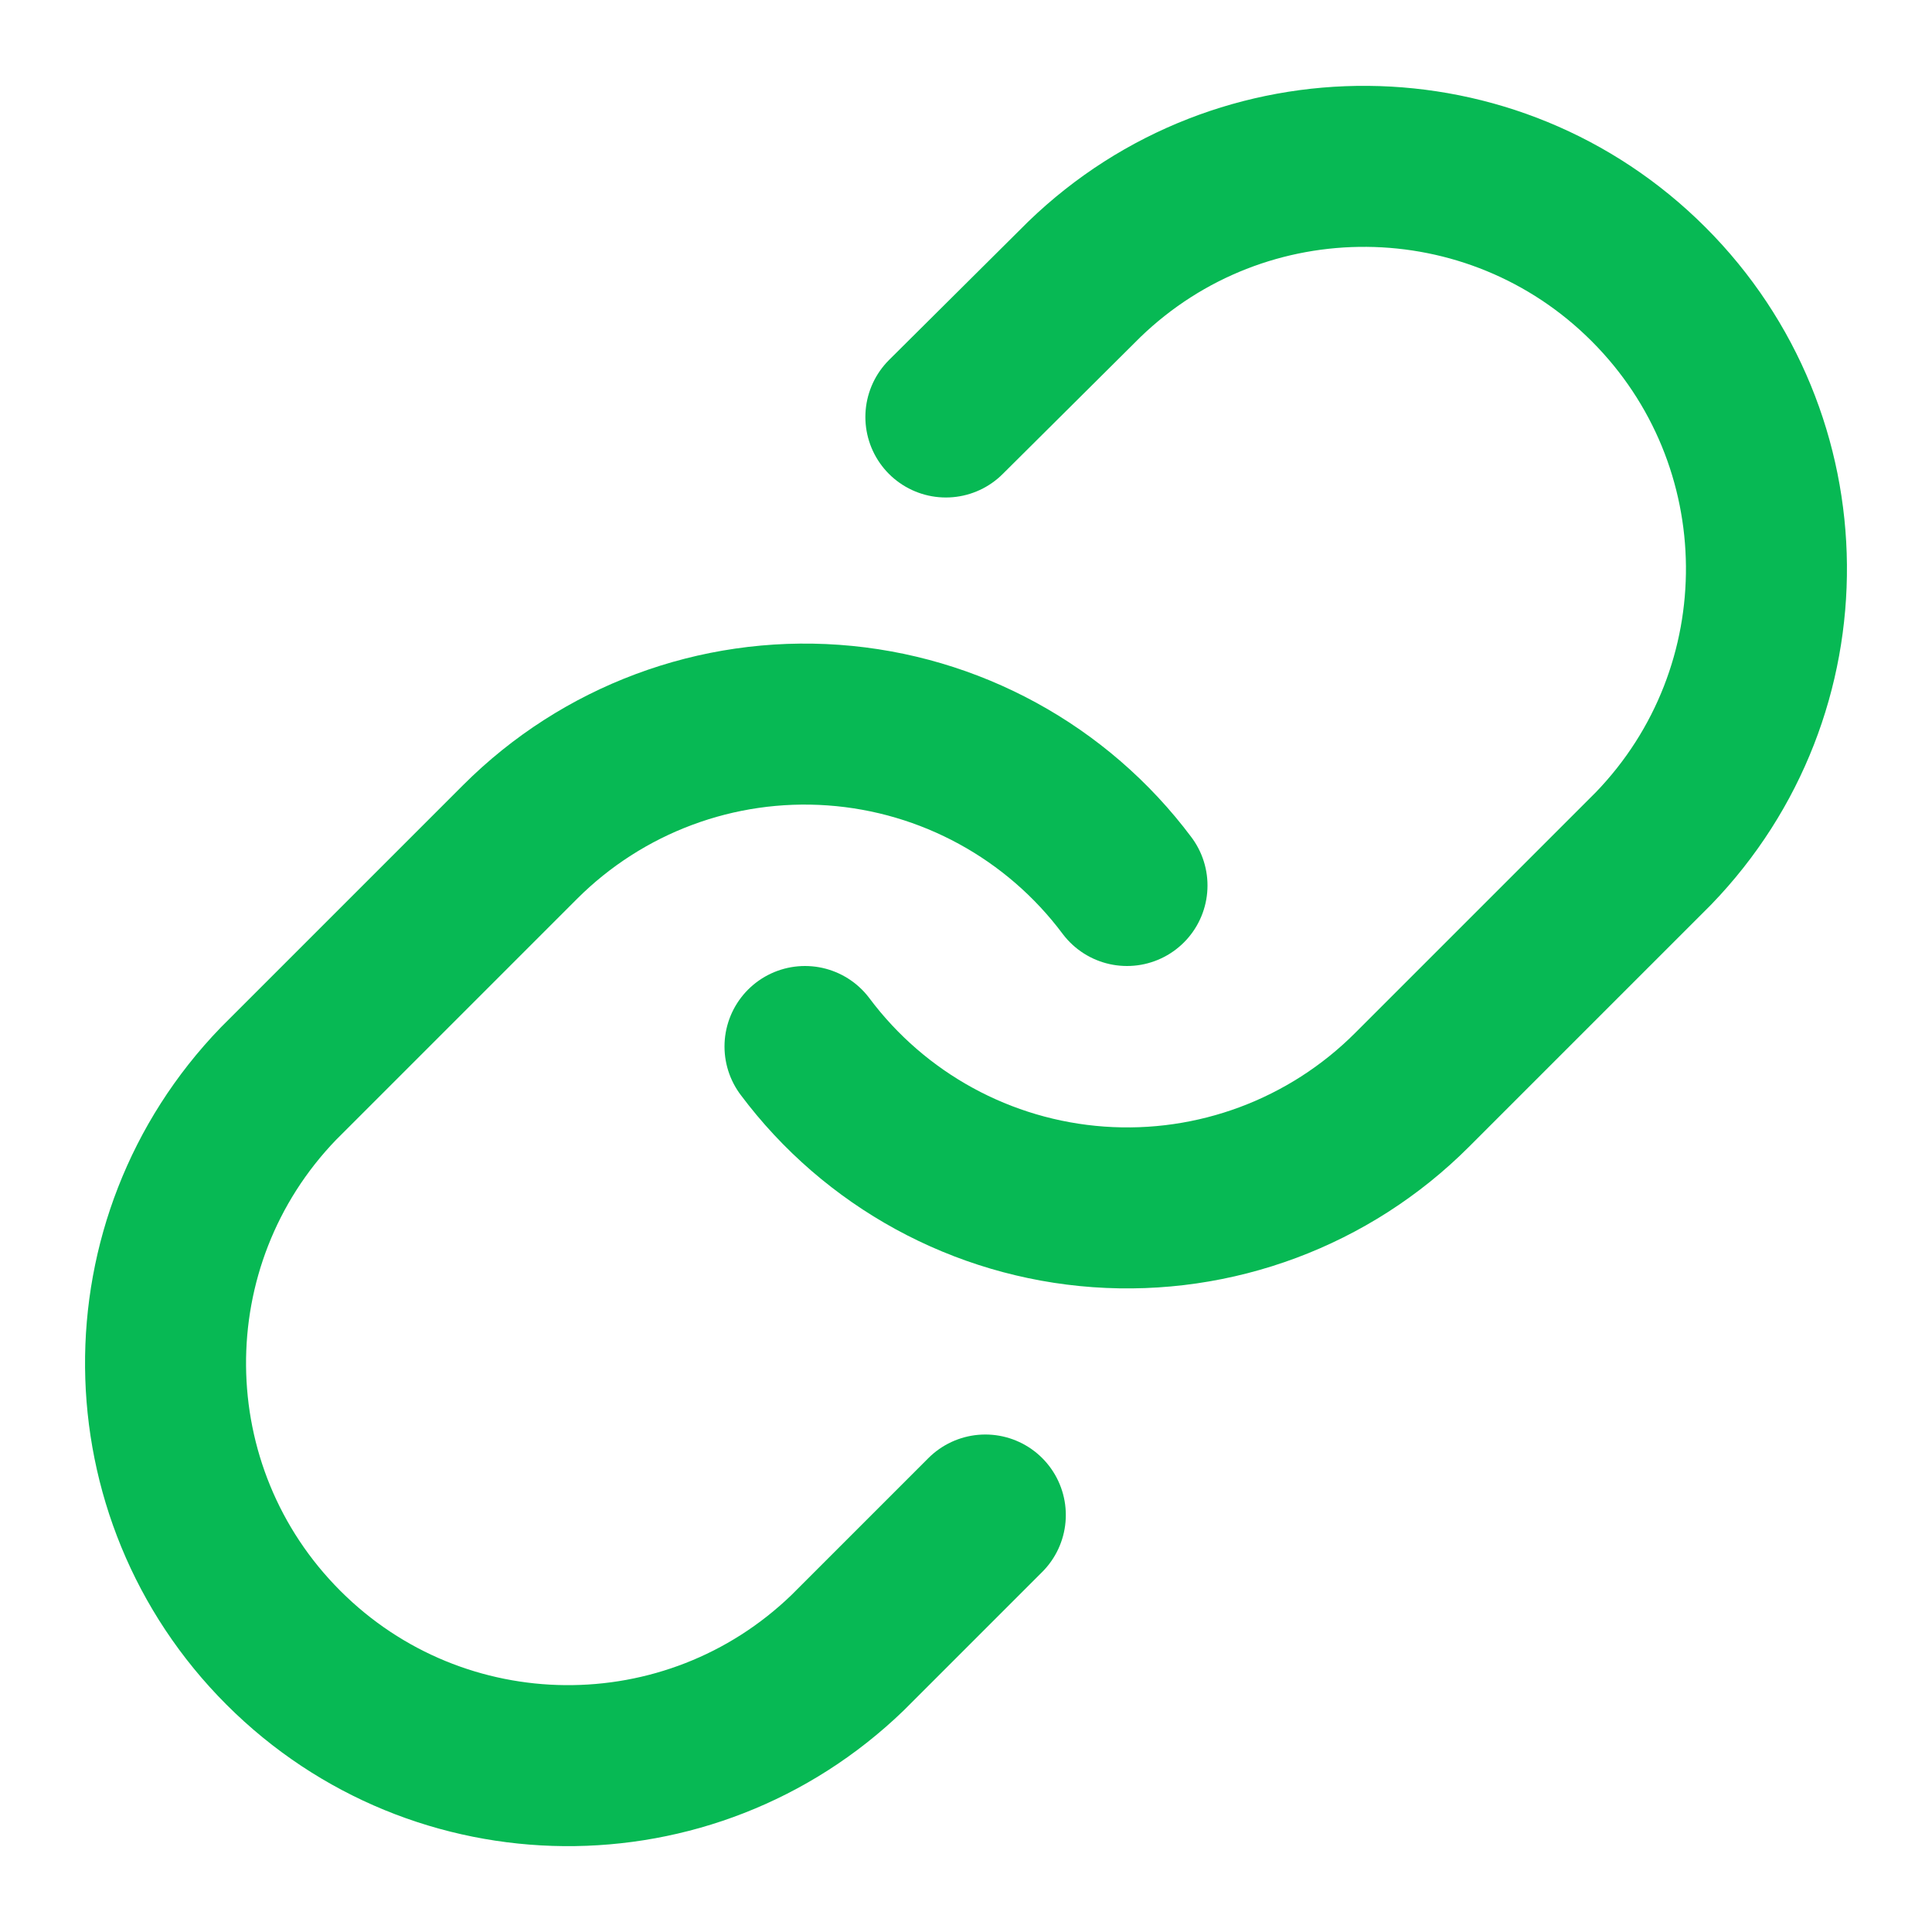
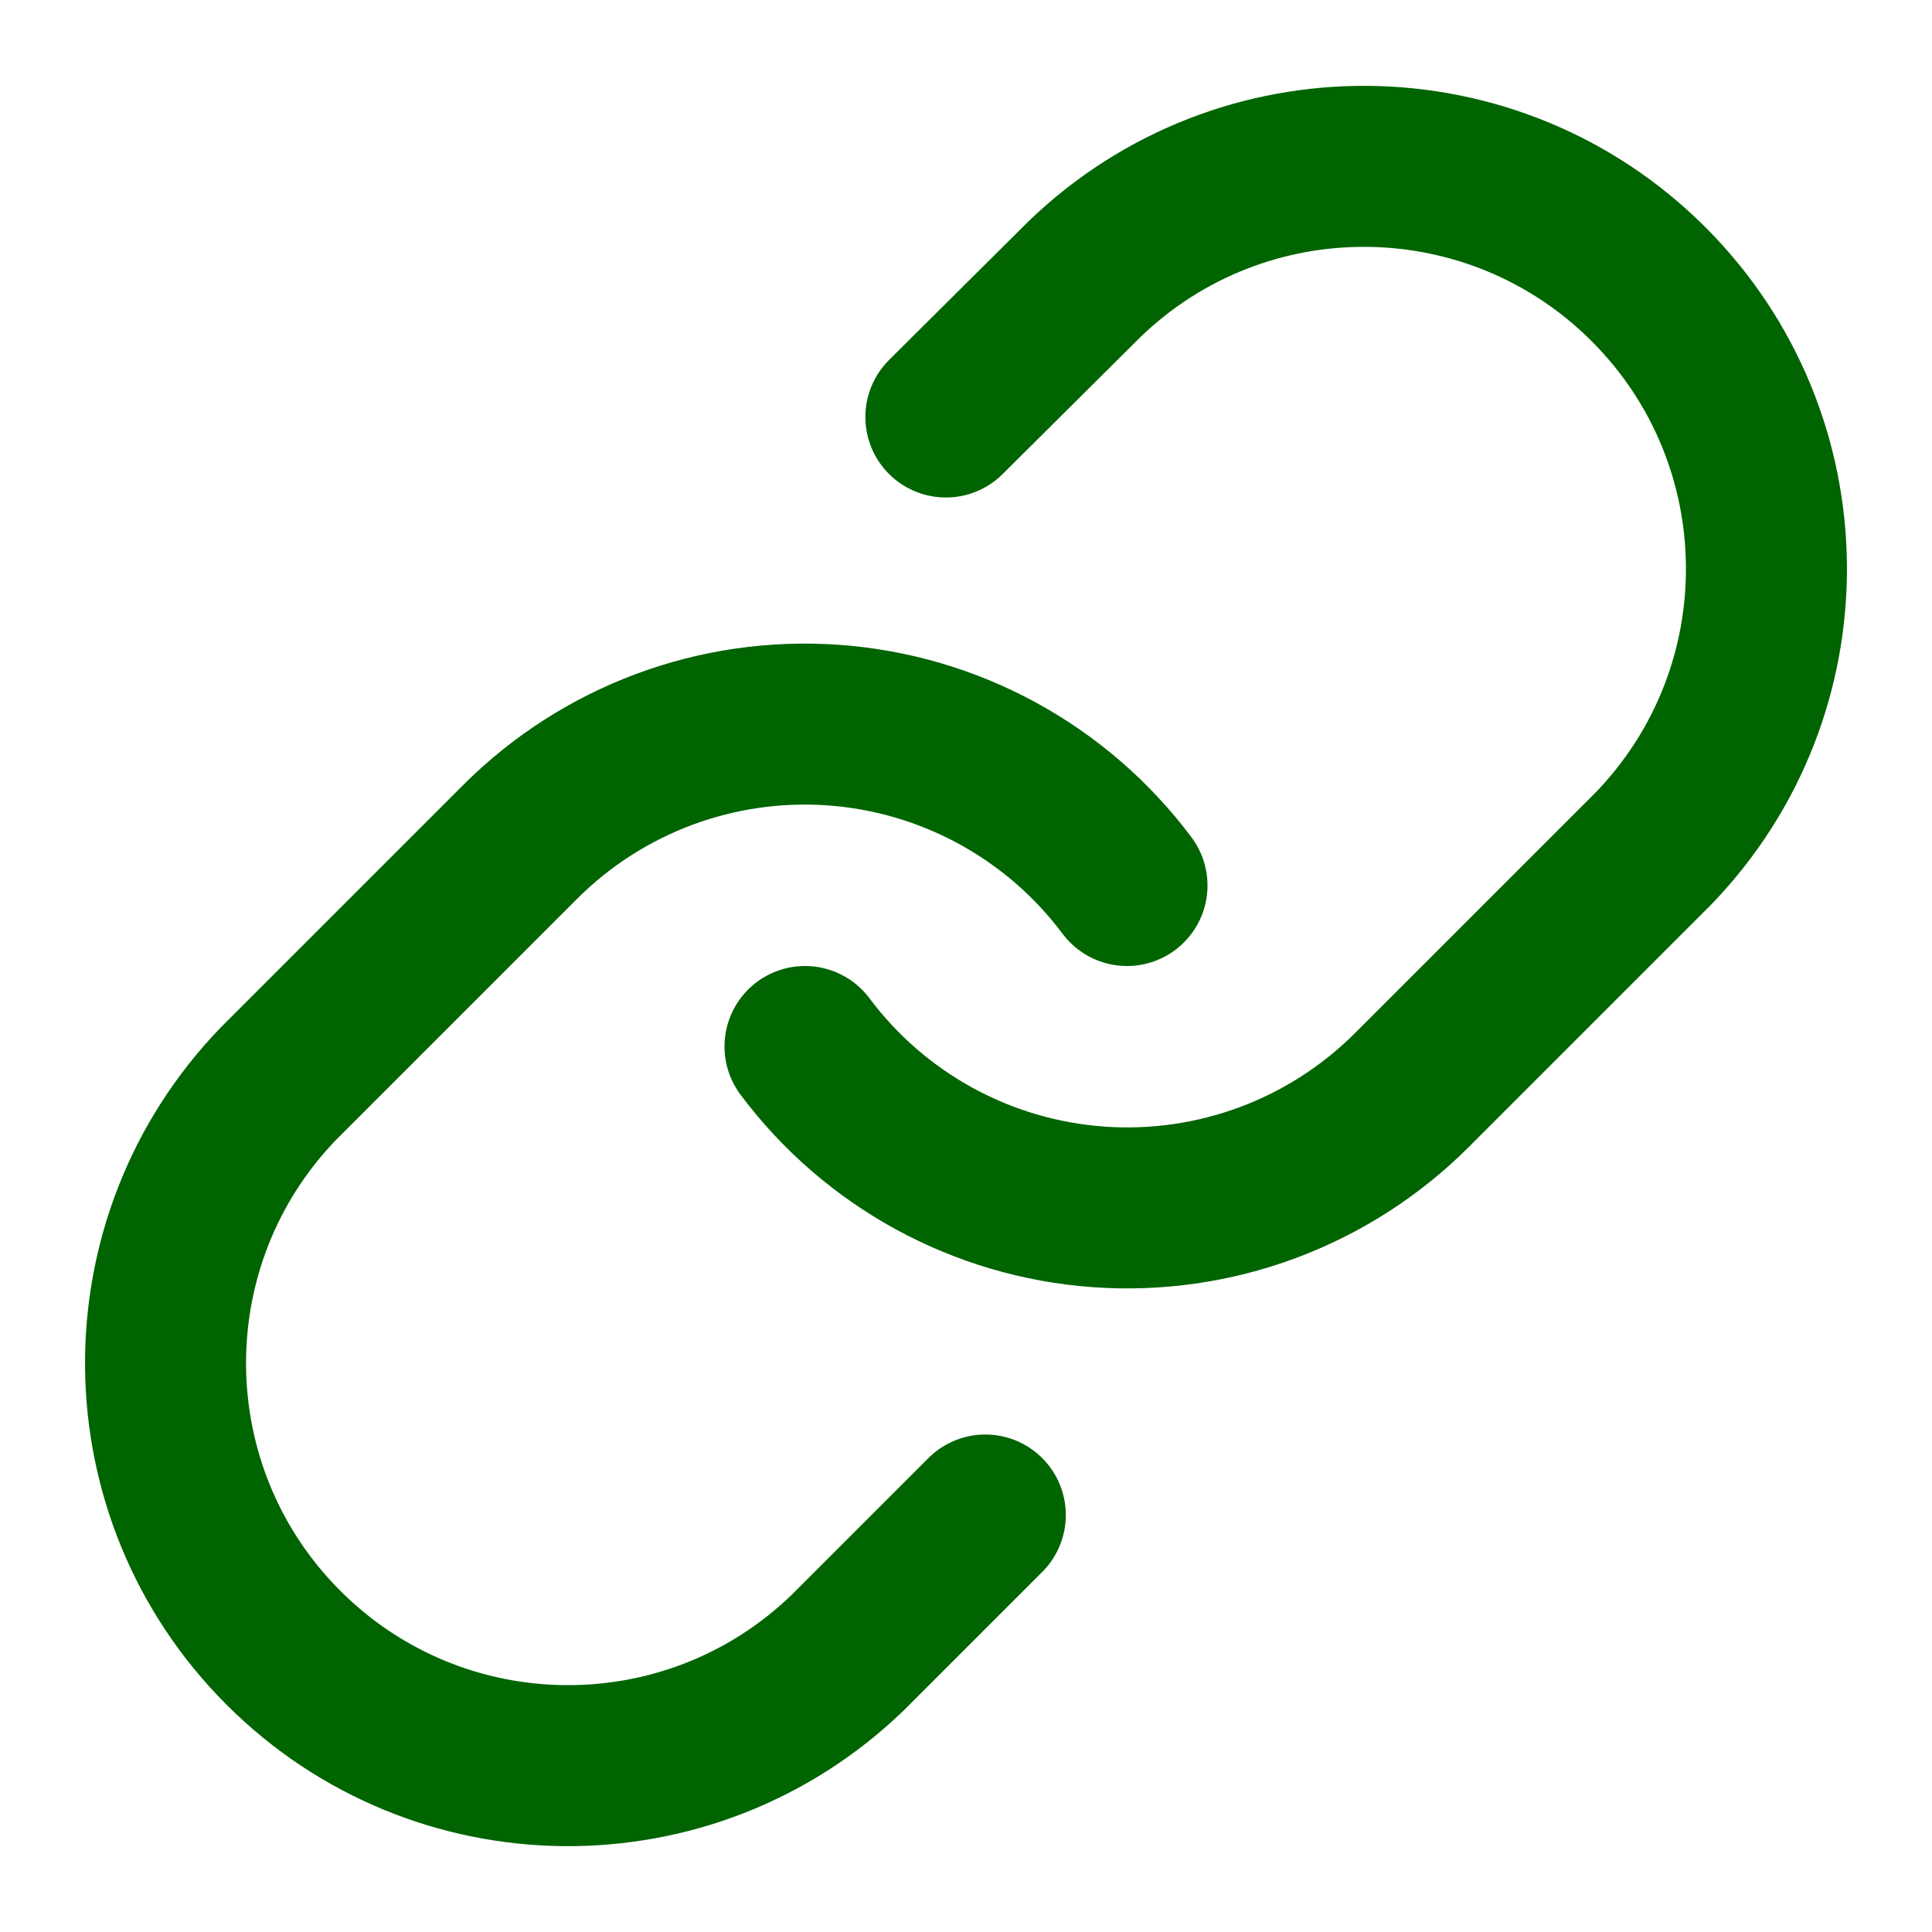
- <svg xmlns="http://www.w3.org/2000/svg" width="24" height="24" viewBox="0 0 24 24" fill="none" stroke="#07B954" stroke-width="2" stroke-linecap="round" stroke-linejoin="round" class="feather feather-link">
+ <svg xmlns="http://www.w3.org/2000/svg" width="24" height="24" viewBox="0 0 24 24" fill="none" stroke="#006400" stroke-width="2" stroke-linecap="round" stroke-linejoin="round" class="feather feather-link">
  <path d="M10 13a5 5 0 0 0 7.54.54l3-3a5 5 0 0 0-7.07-7.07l-1.72 1.71" />
  <path d="M14 11a5 5 0 0 0-7.54-.54l-3 3a5 5 0 0 0 7.07 7.07l1.71-1.71" />
</svg>
